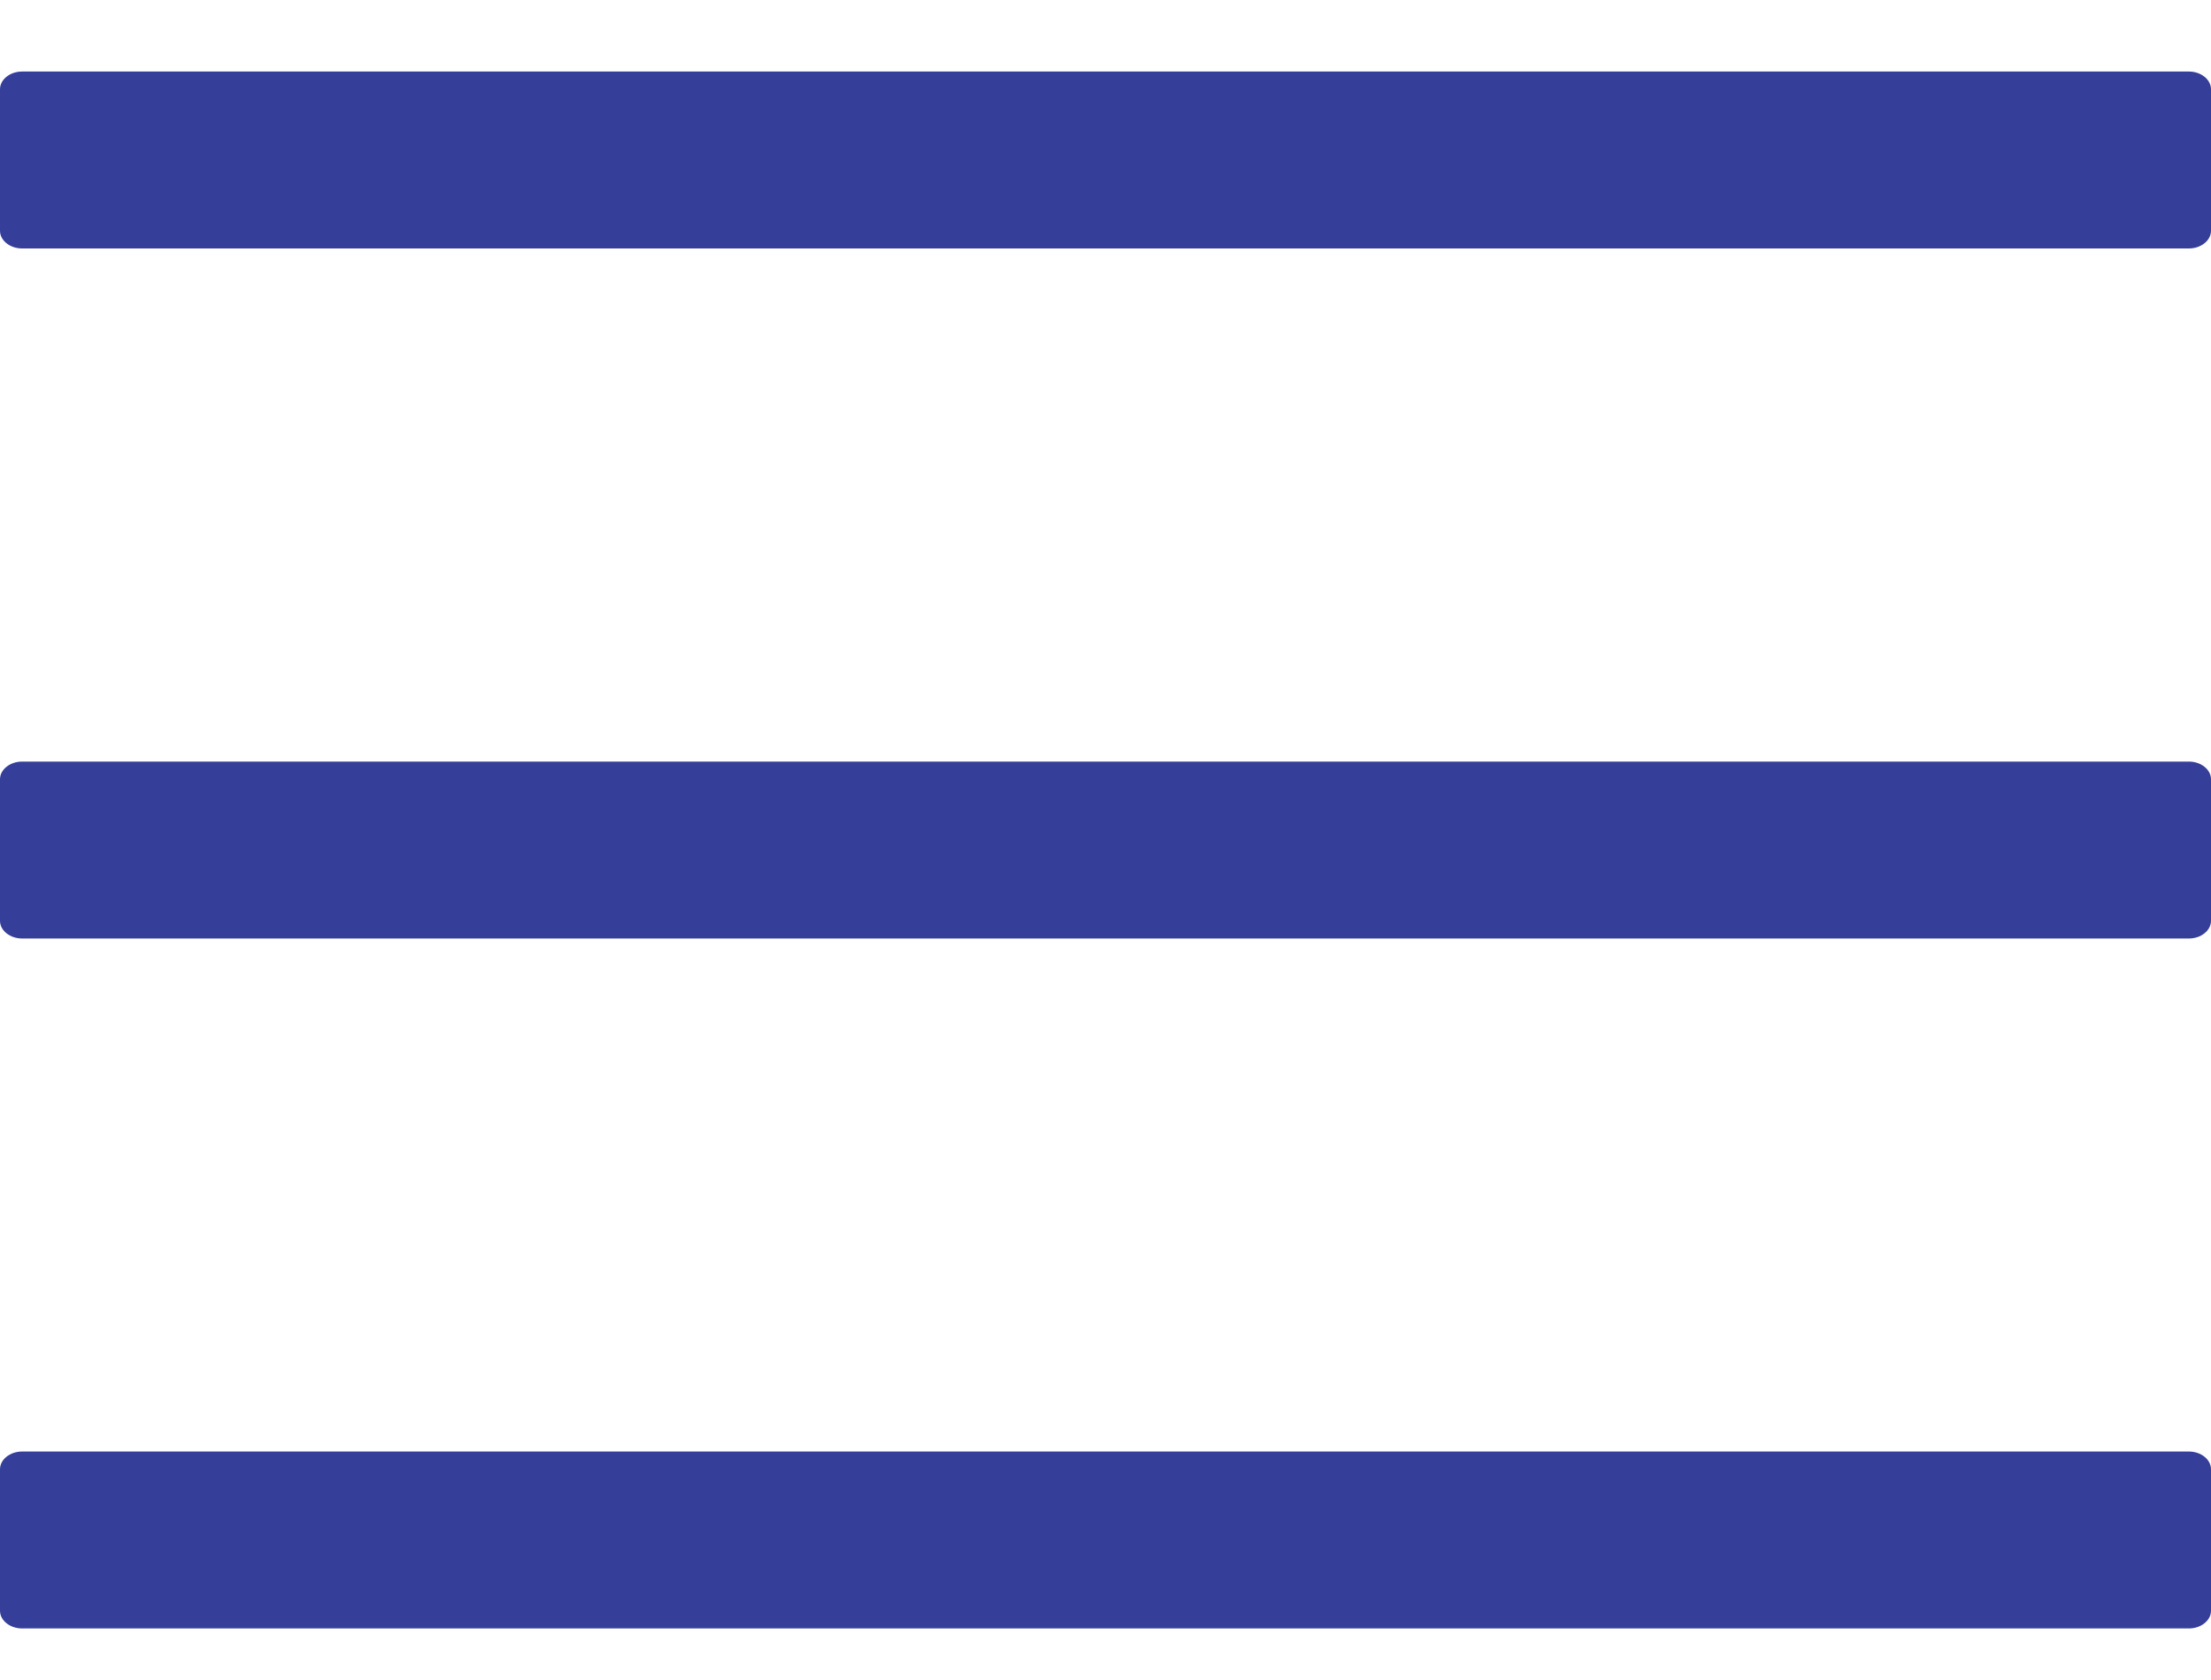
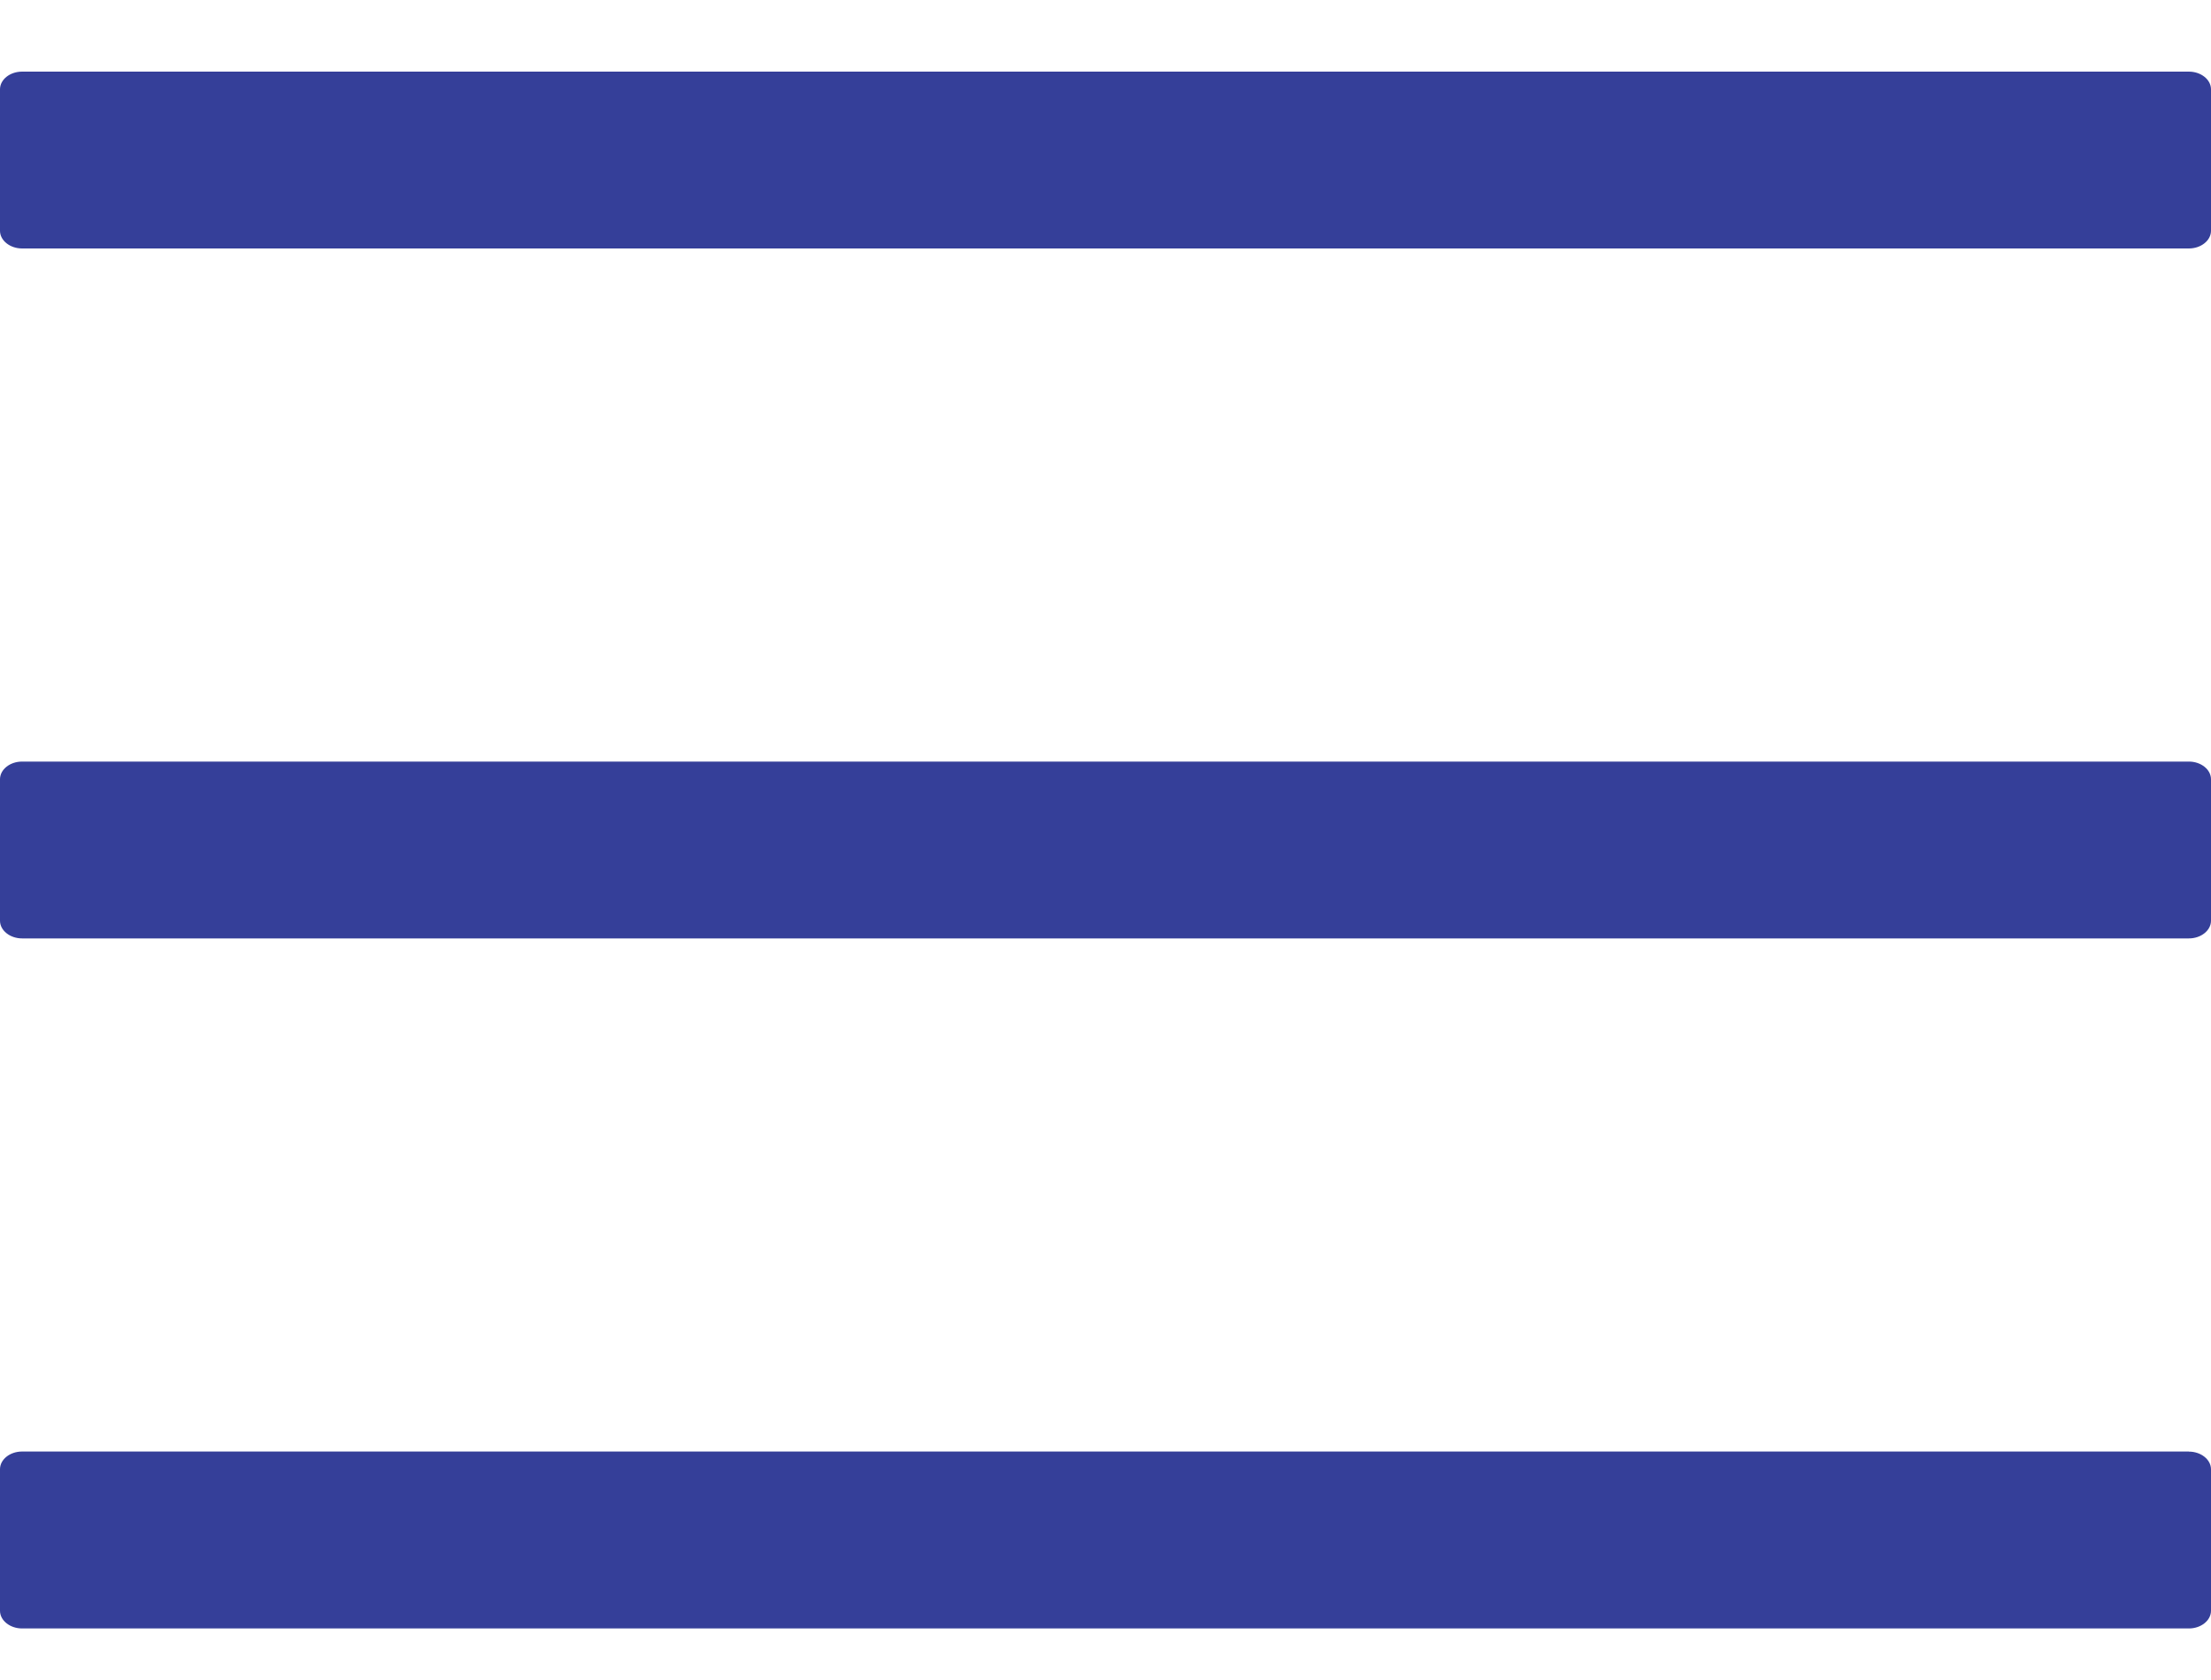
- <svg xmlns="http://www.w3.org/2000/svg" width="25" height="19" viewBox="0 0 25 19" fill="none">
-   <path d="M24.75 0.809H0.25C0.113 0.809 0 0.899 0 1.01V2.61C0 2.72 0.113 2.81 0.25 2.81H24.75C24.887 2.81 25 2.72 25 2.61V1.01C25 0.899 24.887 0.809 24.75 0.809ZM24.75 16.416H0.25C0.113 16.416 0 16.506 0 16.617V18.217C0 18.327 0.113 18.417 0.25 18.417H24.75C24.887 18.417 25 18.327 25 18.217V16.617C25 16.506 24.887 16.416 24.75 16.416ZM24.75 8.613H0.25C0.113 8.613 0 8.703 0 8.813V10.414C0 10.524 0.113 10.614 0.25 10.614H24.75C24.887 10.614 25 10.524 25 10.414V8.813C25 8.703 24.887 8.613 24.75 8.613Z" fill="#353F99" />
+ <svg xmlns="http://www.w3.org/2000/svg" width="25" height="19" fill="none">
+   <path d="M24.75.81H.25C.112.81 0 .9 0 1.01v1.6c0 .11.113.2.25.2h24.5c.137 0 .25-.09.25-.2v-1.6c0-.11-.113-.2-.25-.2zm0 15.606H.25c-.138 0-.25.09-.25.2v1.601c0 .11.113.2.25.2h24.5c.137 0 .25-.09.25-.2v-1.6c0-.11-.113-.2-.25-.2zm0-7.803H.25c-.138 0-.25.09-.25.2v1.6c0 .11.113.2.25.2h24.5c.137 0 .25-.09.25-.2v-1.6c0-.11-.113-.2-.25-.2z" fill="#353F99" />
</svg>
